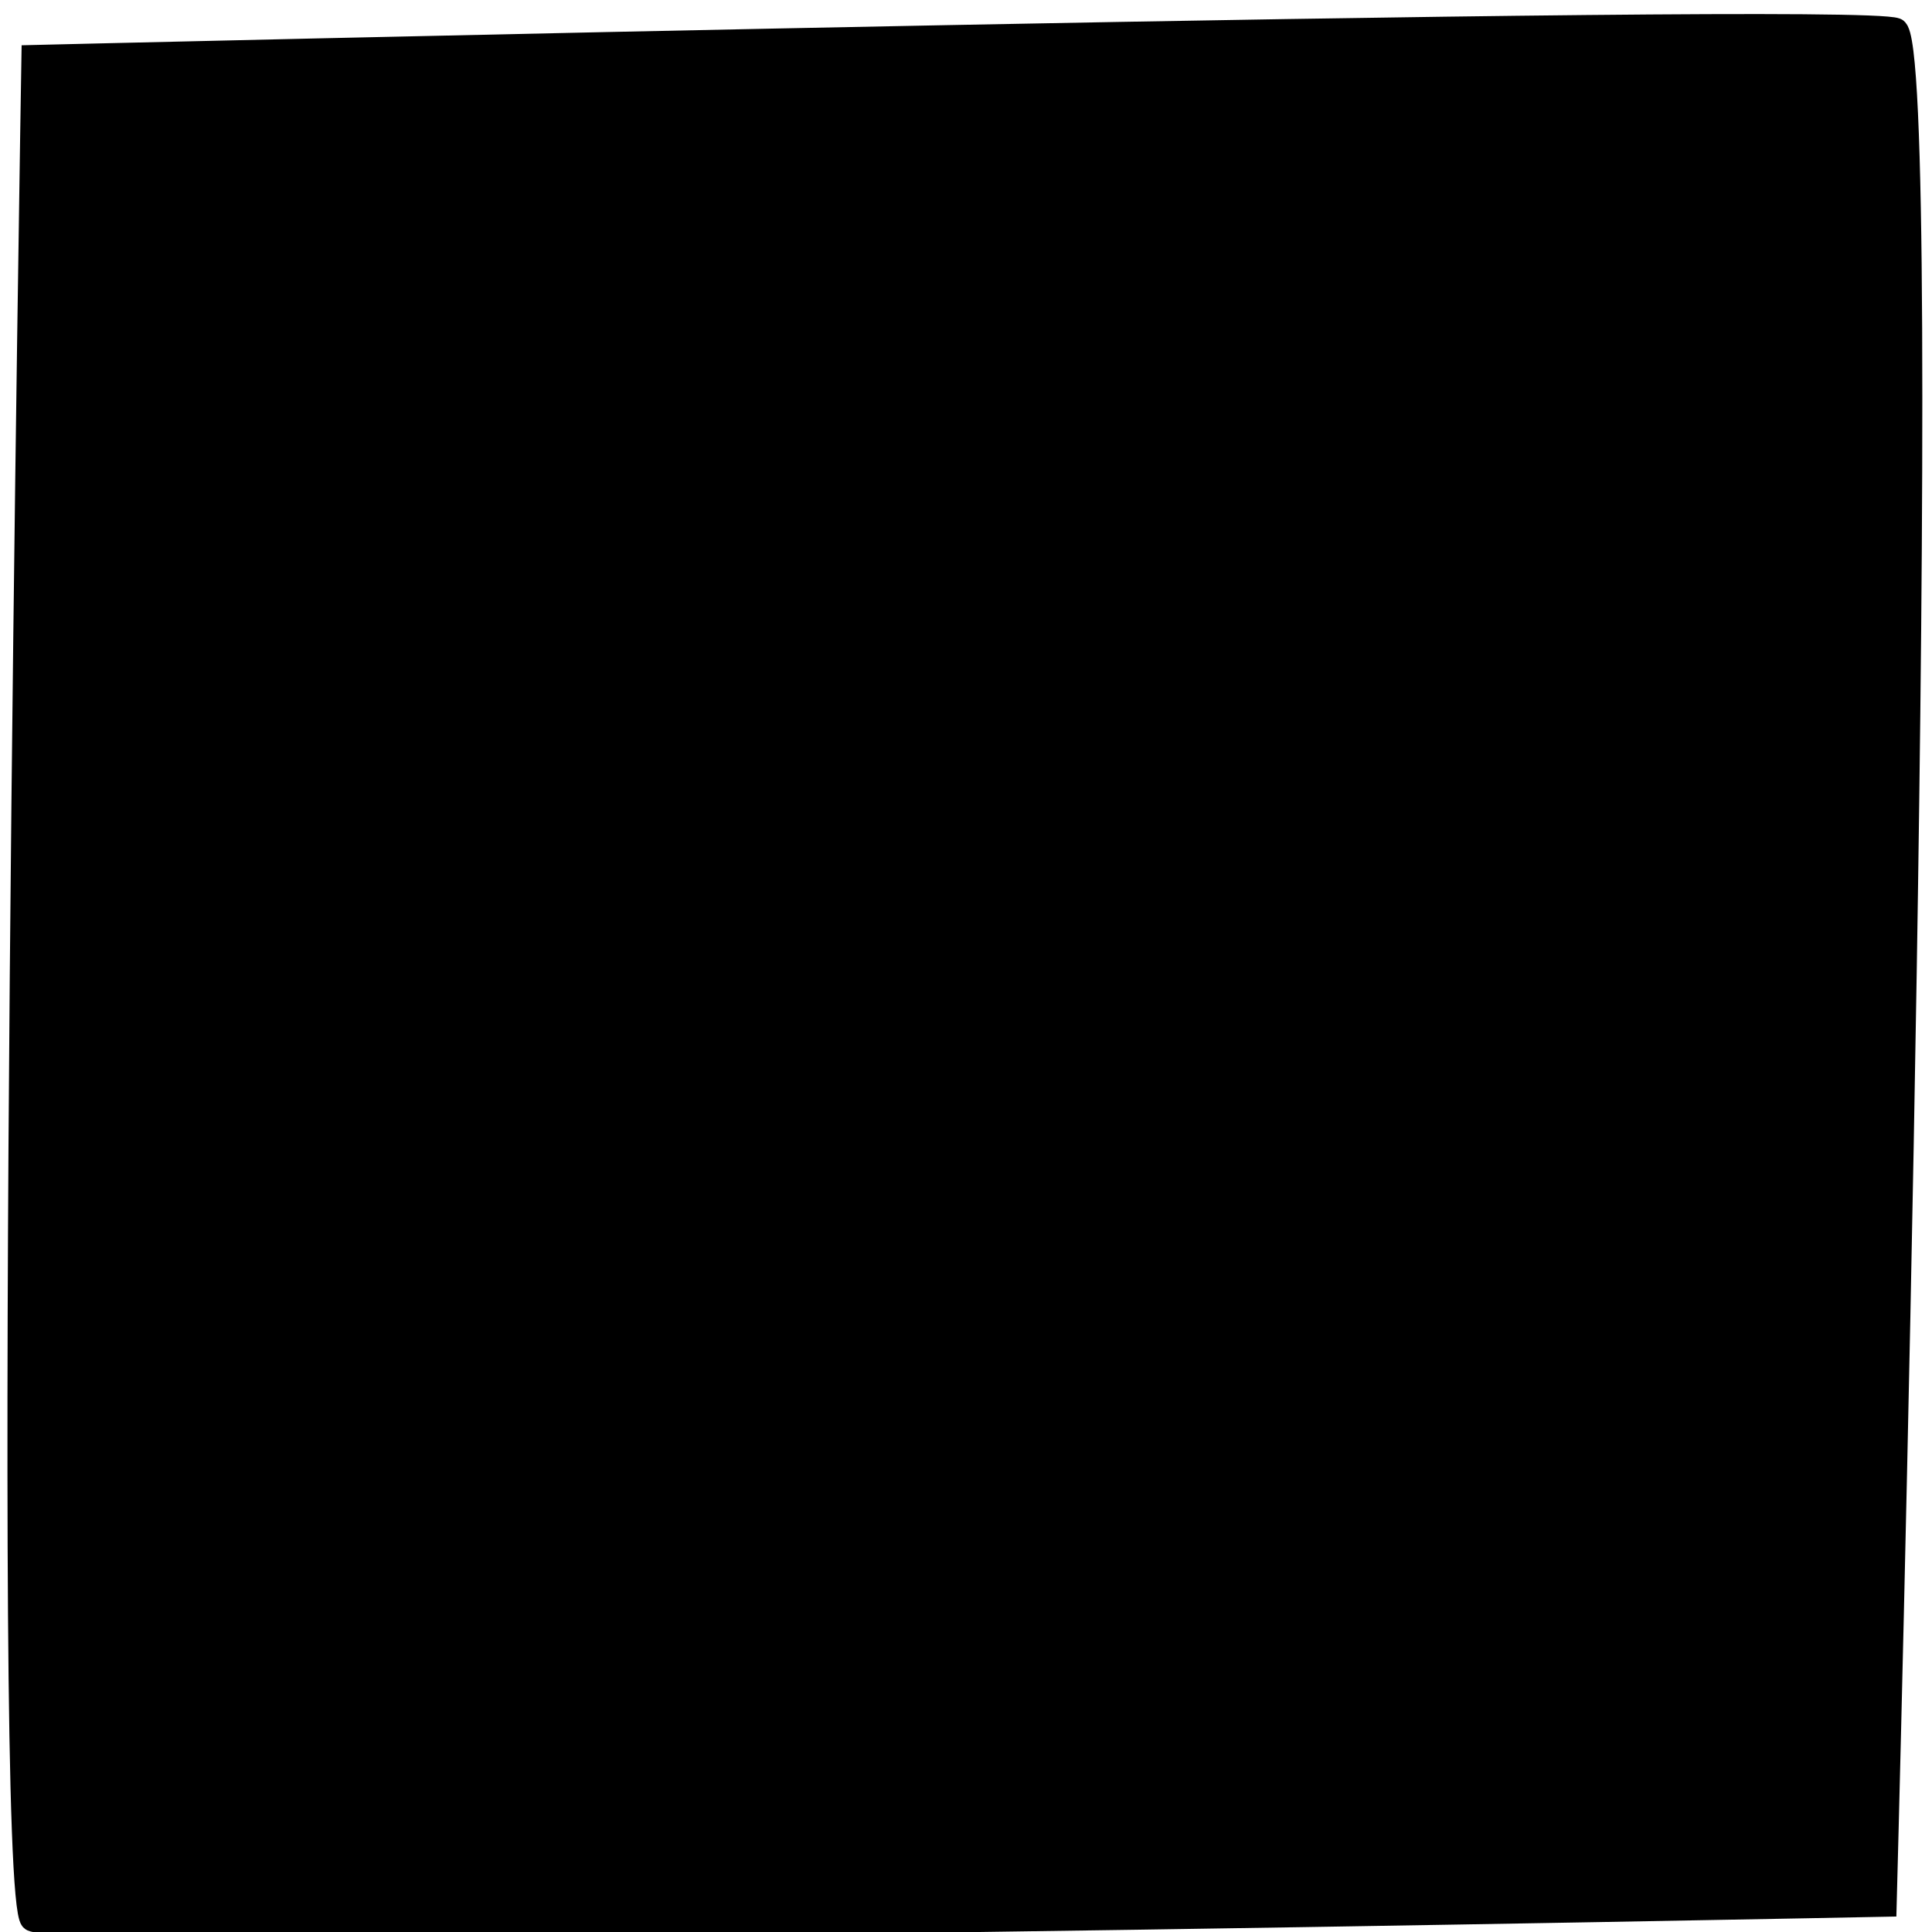
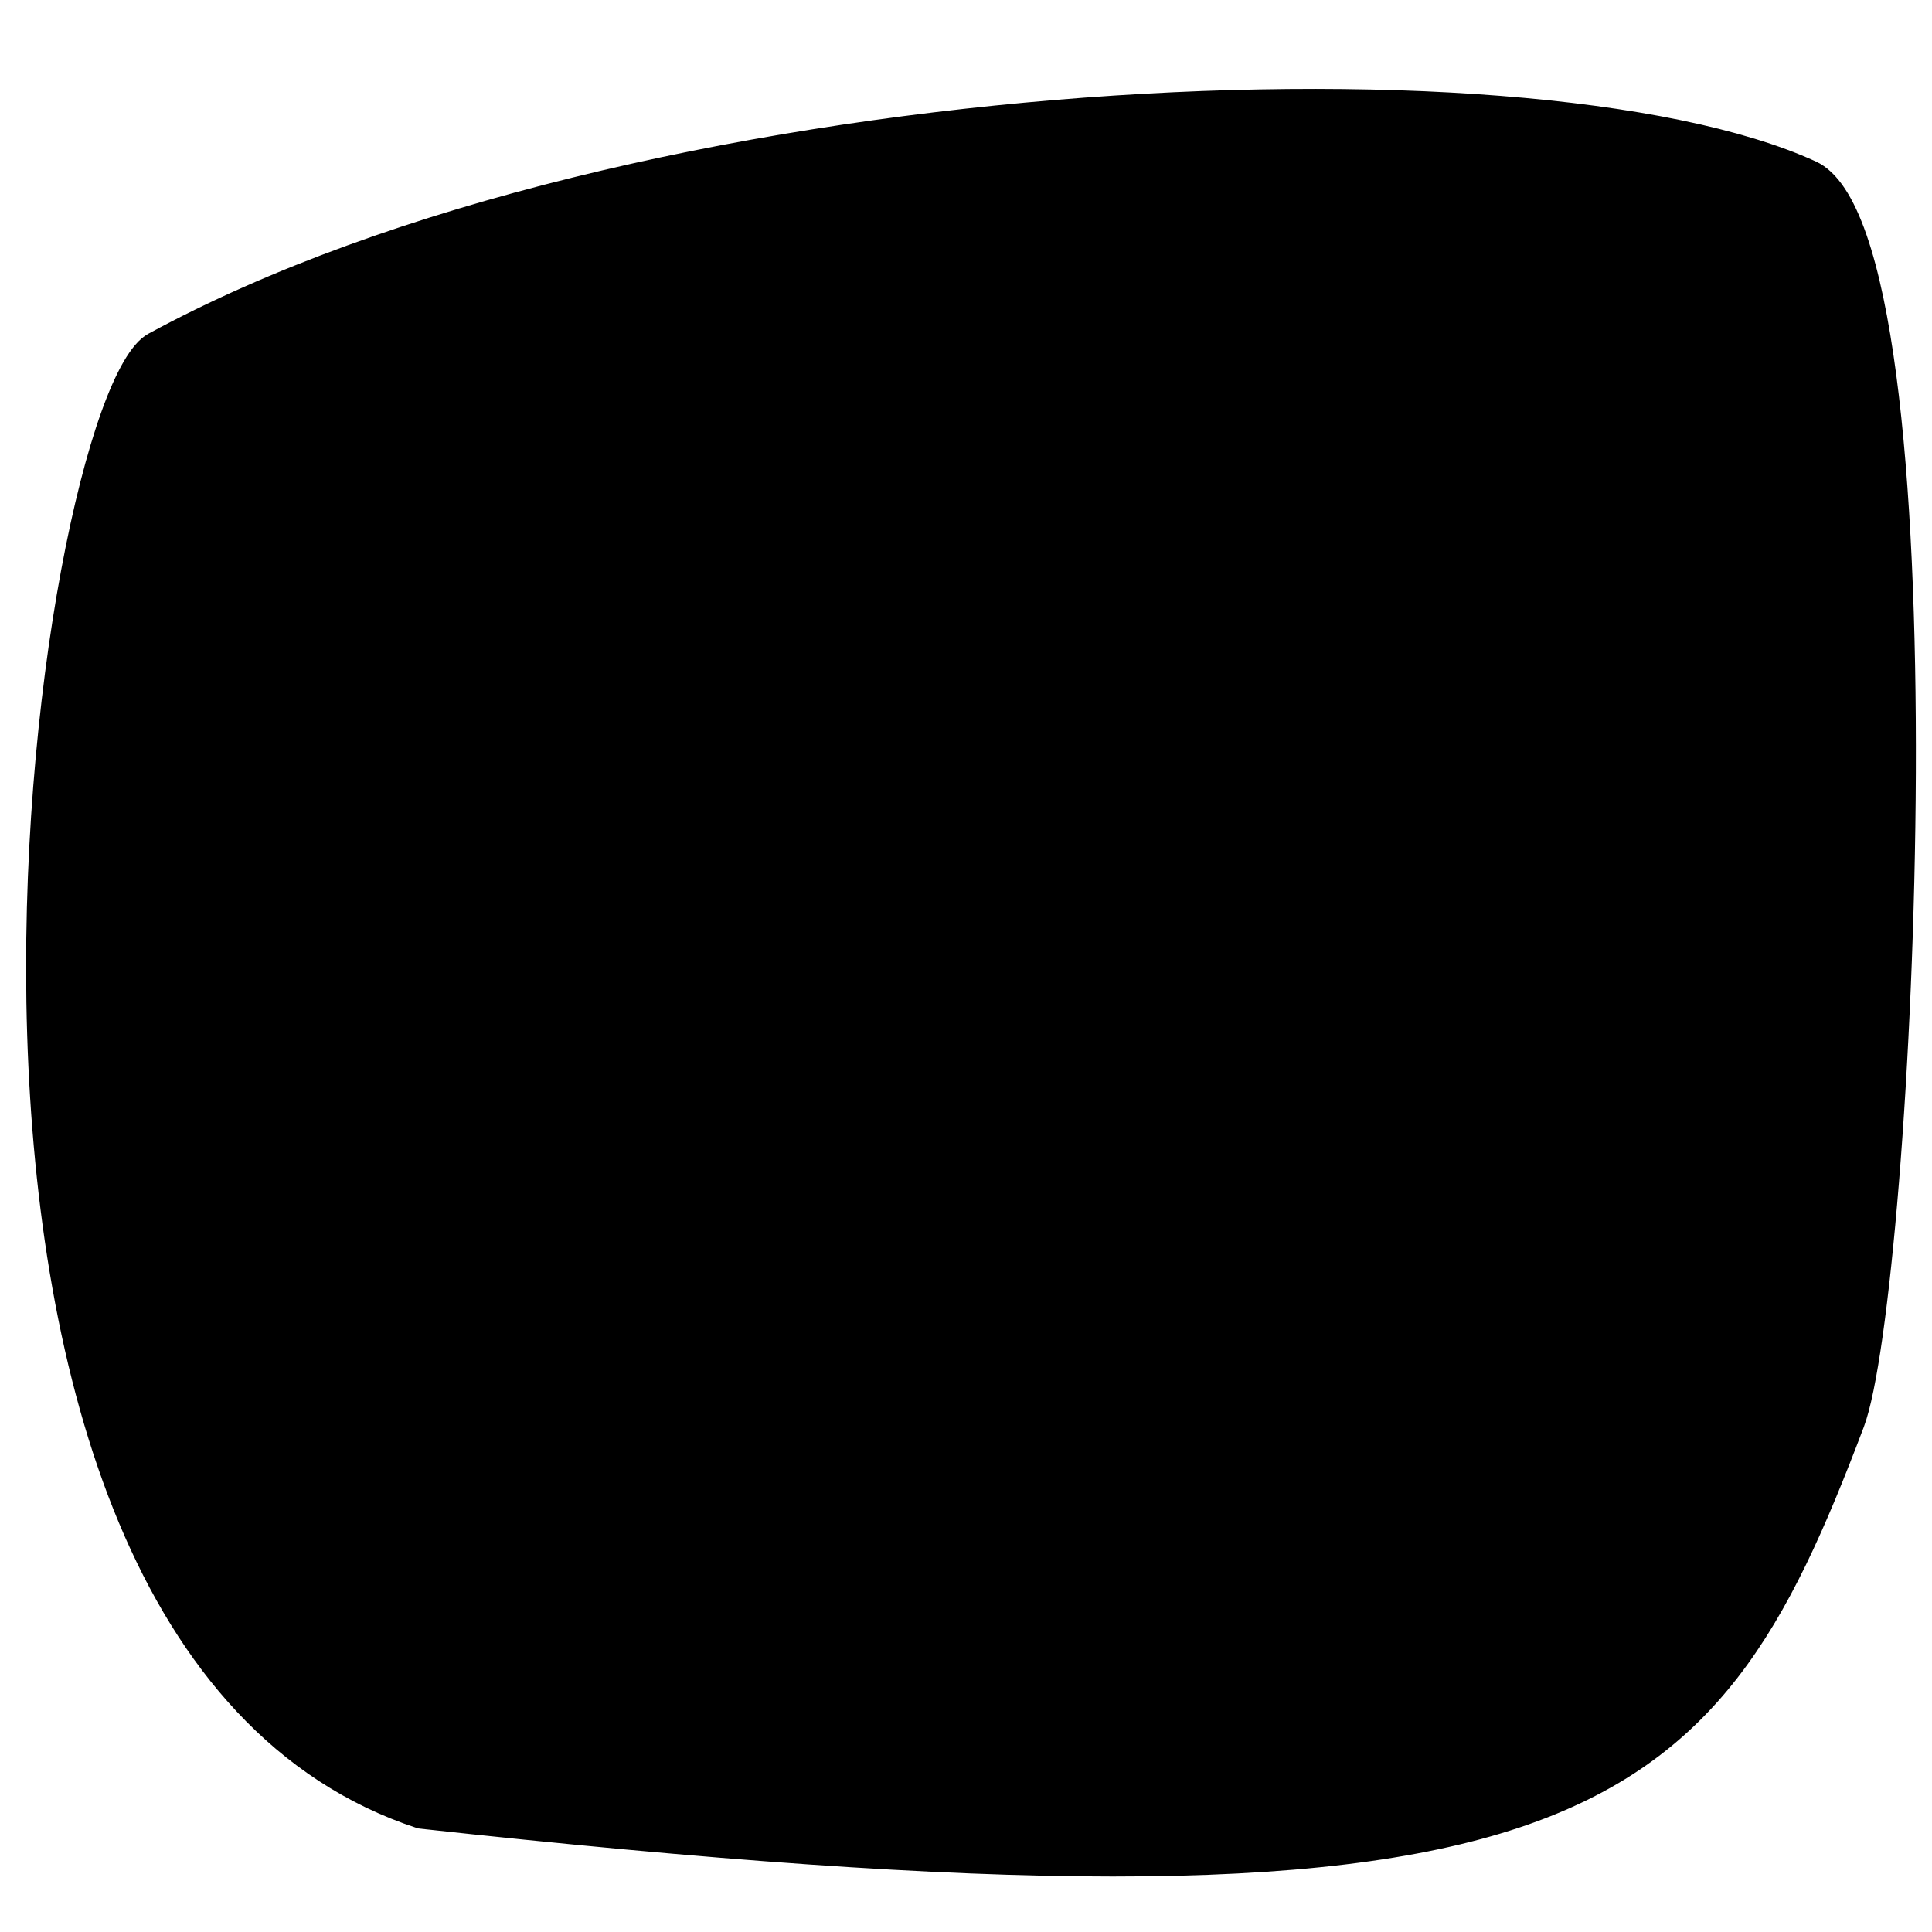
<svg xmlns="http://www.w3.org/2000/svg" version="1.1" width="10" height="10" viewBox="0 0 10 10" id="svg2">
  <defs id="defs4" />
-   <path d="m 0.161,9.938 c -0.153,-0.173 0.006,-9.649 0.006,-9.649 0,0 9.415,-0.228 9.648,-0.14 0.205,0.077 -0.054,9.716 -0.054,9.716 0,0 -9.498,0.189 -9.6,0.073 z" id="path2990" style="fill:#000000;fill-opacity:1;stroke:#000000;stroke-width:0.112;stroke-linecap:butt;stroke-linejoin:miter;stroke-miterlimit:4;stroke-opacity:1;stroke-dasharray:none" />
+   <path d="M 9.377,0.883 C 10.125,1.225 9.855,6.69 9.598,7.369 8.817,9.431 8.182,10.07 2.175,9.413 -0.71,8.464 0.234,2.077 0.793,1.773 3.275,0.424 7.903,0.209 9.377,0.883 z" id="path2990" style="fill:#000000;fill-opacity:1;stroke:#000000;stroke-width:0.104;stroke-linecap:butt;stroke-linejoin:miter;stroke-miterlimit:4;stroke-opacity:1;stroke-dasharray:none" />
</svg>
